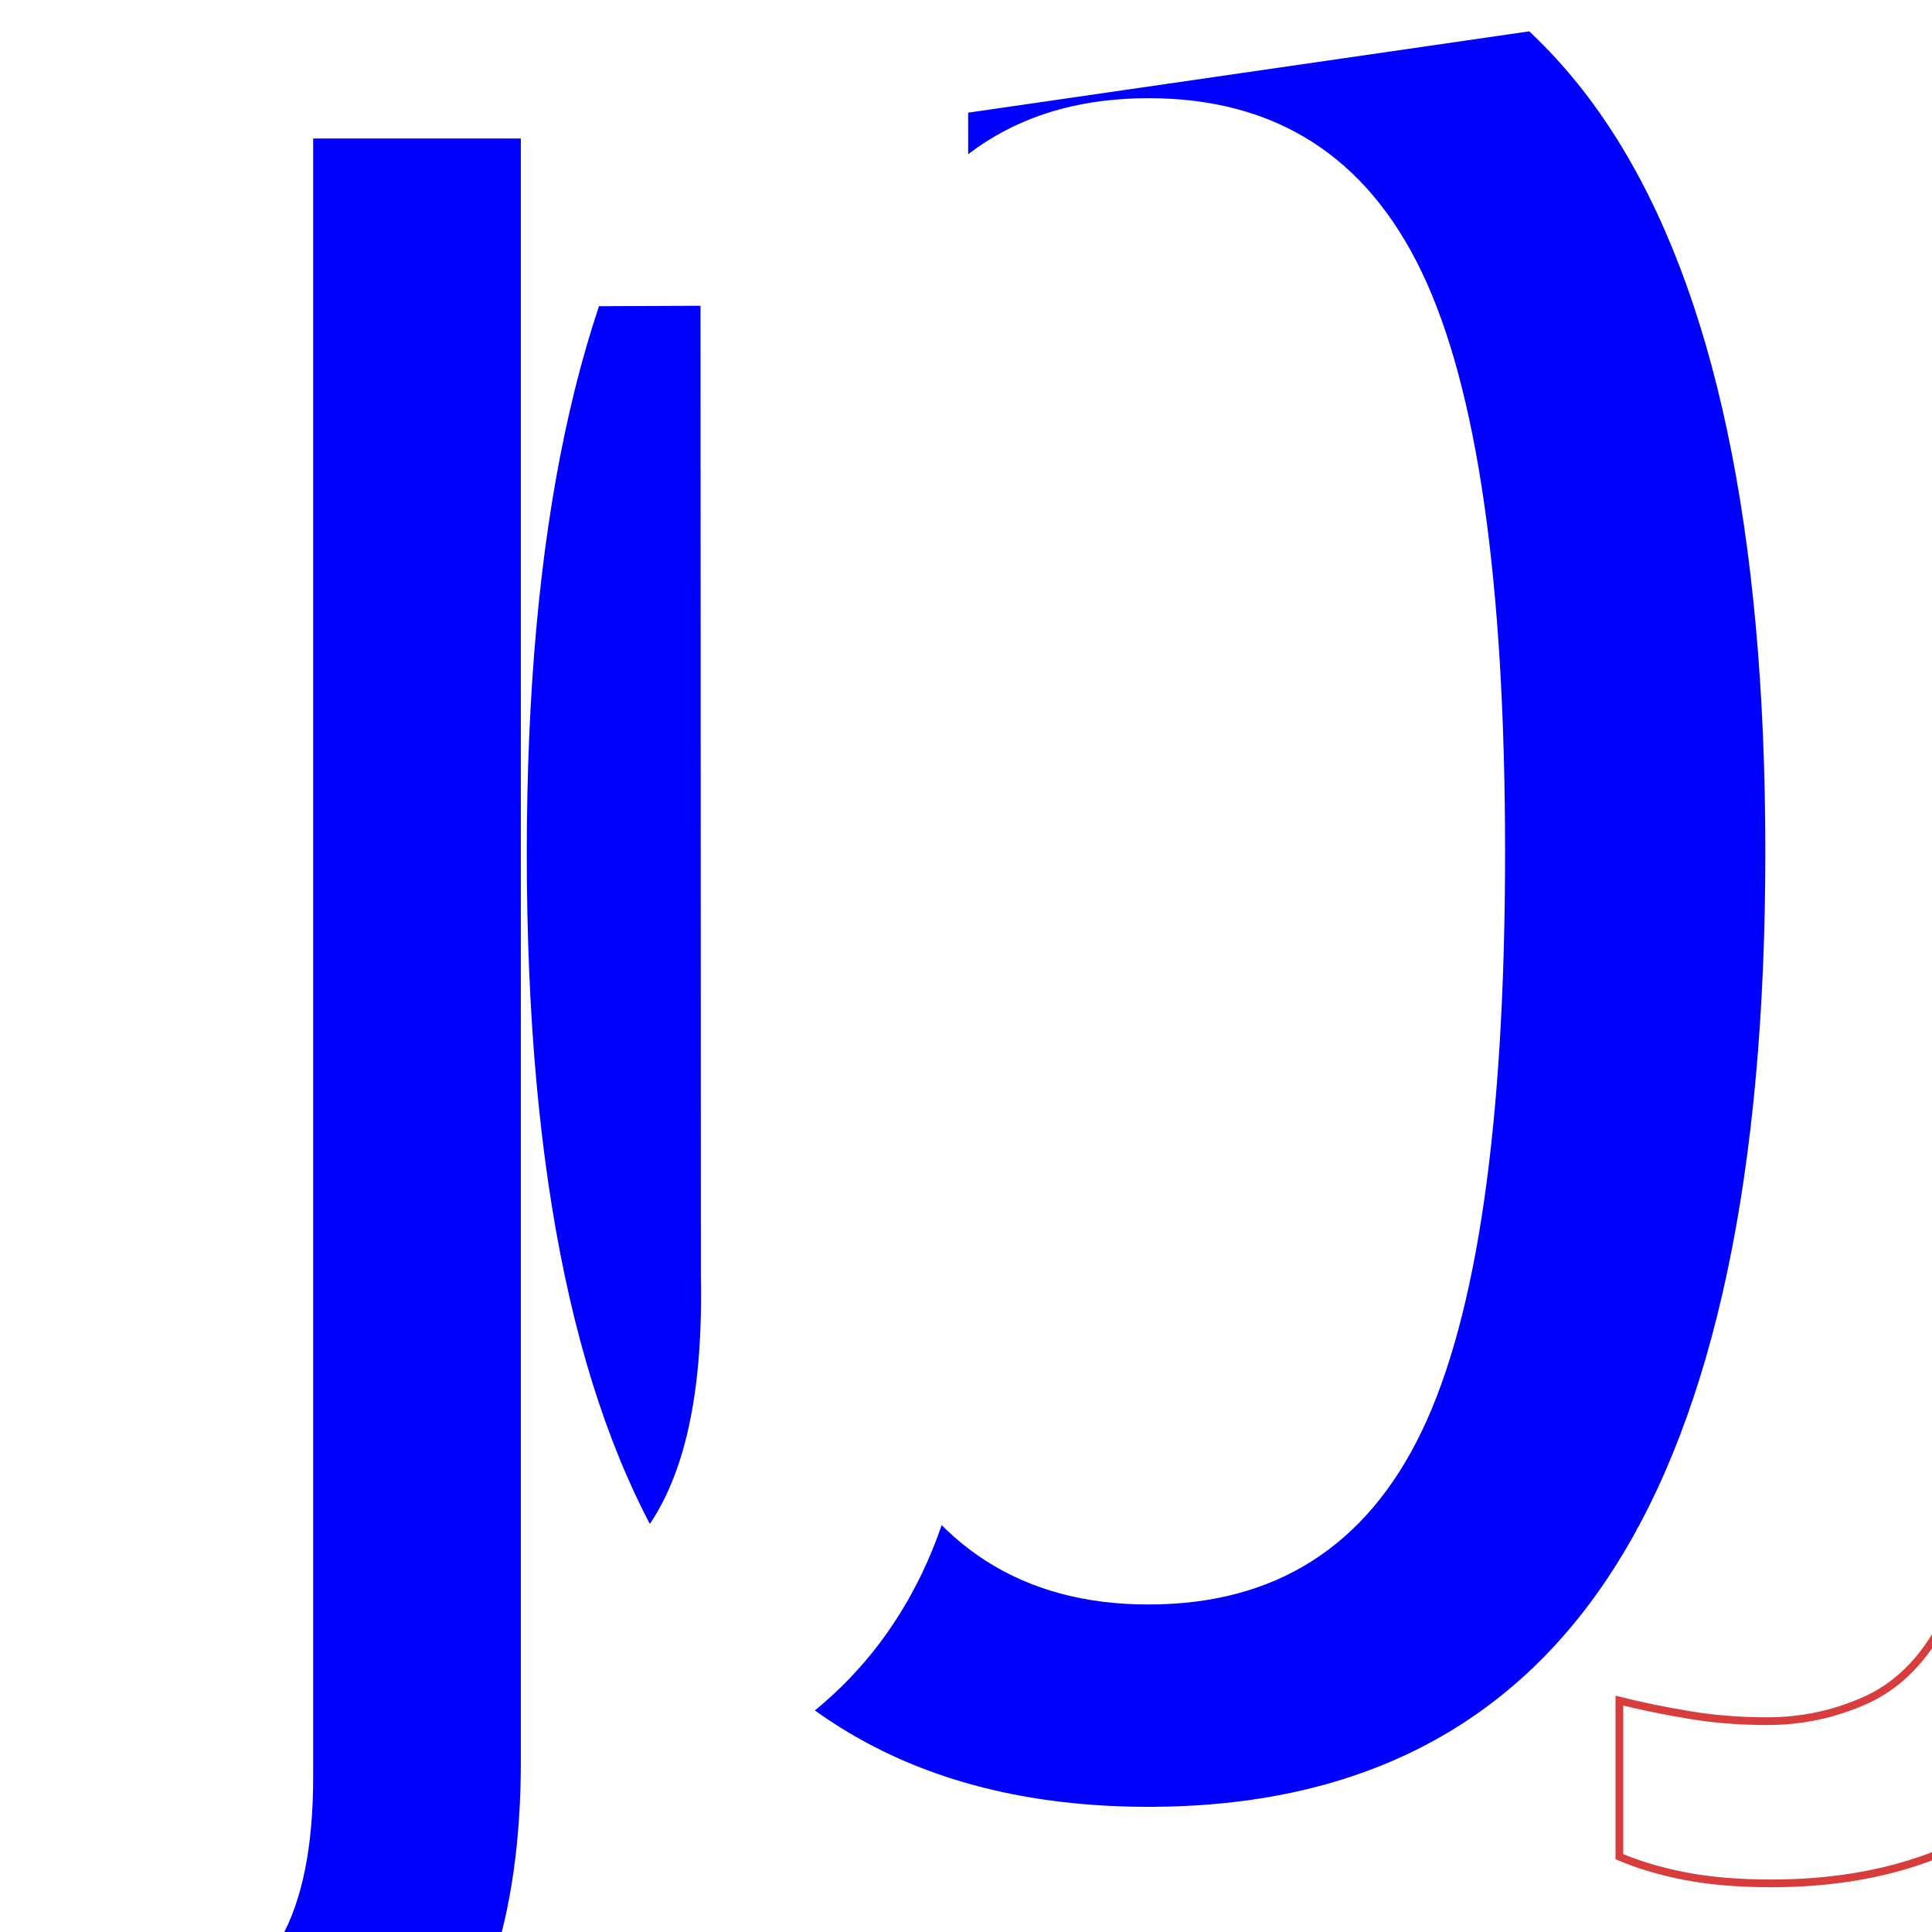
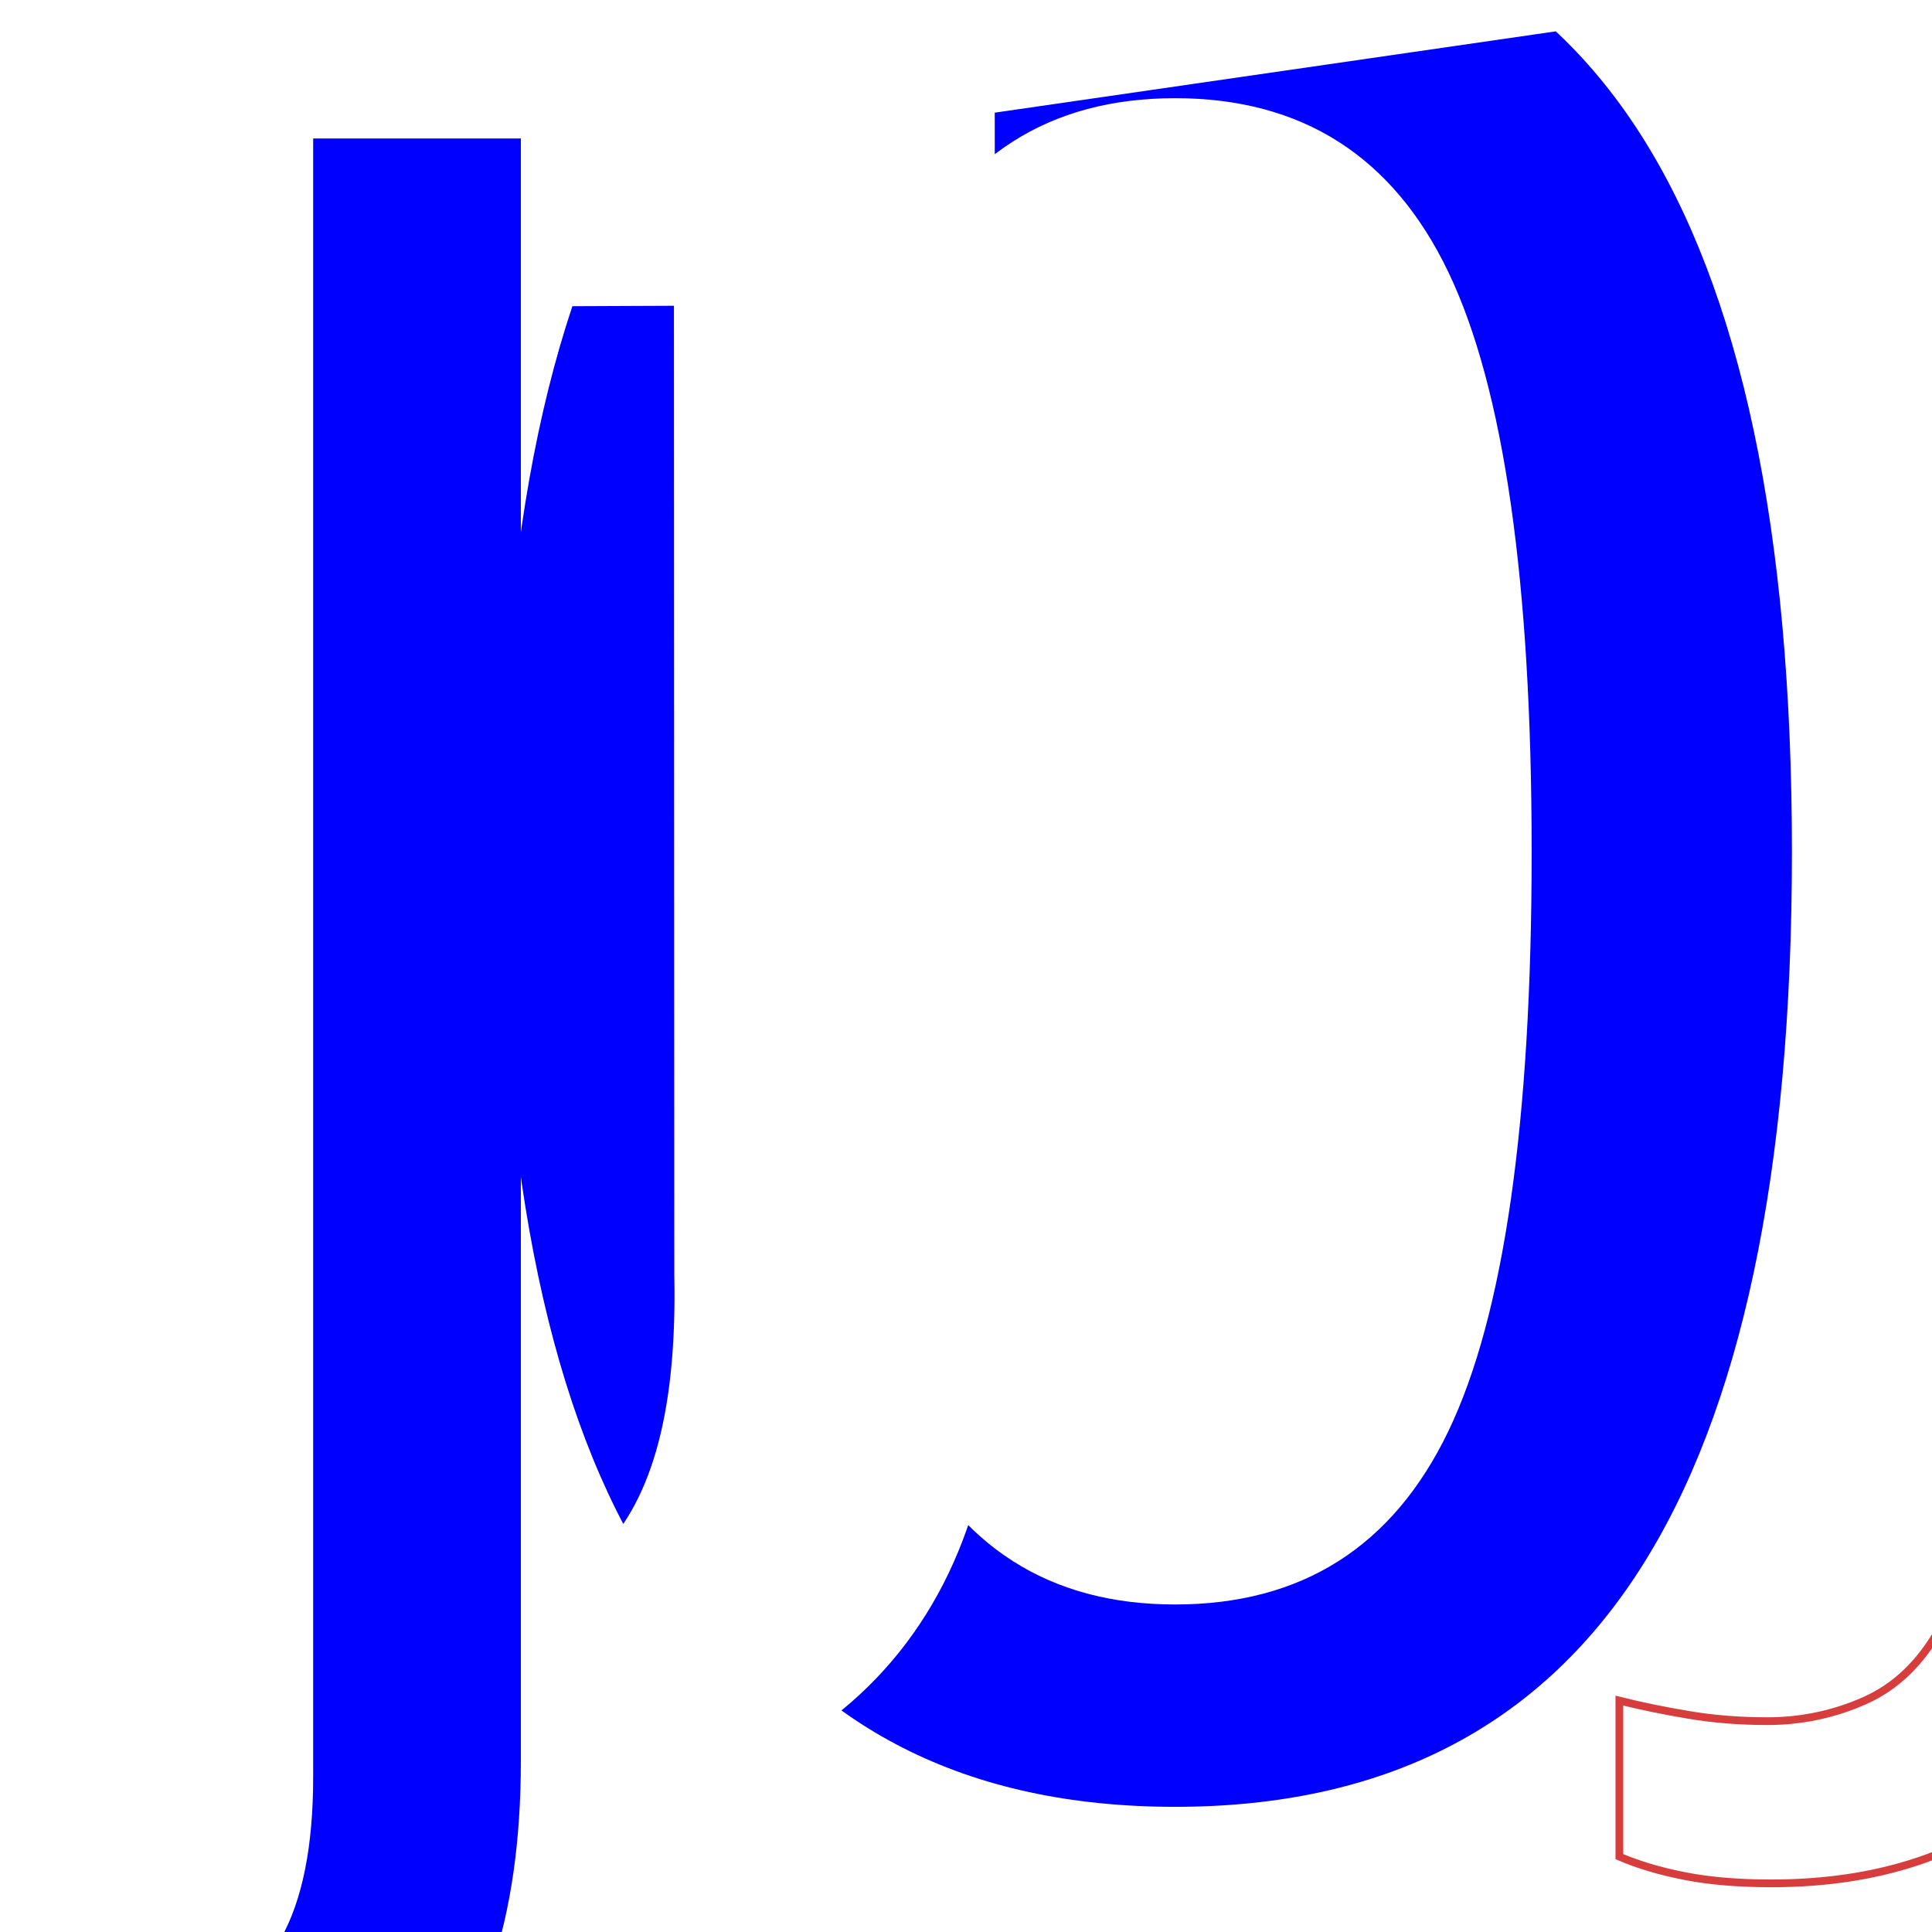
- <svg xmlns="http://www.w3.org/2000/svg" id="svg8" version="1.1" viewBox="0 0 500 500" height="500mm" width="500mm">
+ <svg xmlns="http://www.w3.org/2000/svg" width="500mm" height="500mm" viewBox="0 0 500 500" version="1.1" id="svg8">
  <defs id="defs2">
-     <clipPath id="clipPath883" clipPathUnits="userSpaceOnUse">
-       <path id="path885" d="m 700.418,17.518 0.318,350.368 C 696.528,449.462 637.924,498.506 540.204,487.967 l 1.274,33.126 375.639,4.132 67.568,-424.324 -1.802,-124.324 z" style="fill:none;stroke:#06f404;stroke-width:2;stroke-linecap:butt;stroke-linejoin:miter;stroke-miterlimit:4;stroke-dasharray:none;stroke-opacity:1" />
+     <clipPath clipPathUnits="userSpaceOnUse" id="clipPath883">
+       <path style="fill:none;stroke:#06f404;stroke-width:2;stroke-linecap:butt;stroke-linejoin:miter;stroke-miterlimit:4;stroke-dasharray:none;stroke-opacity:1" d="m 700.418,17.518 0.318,350.368 C 696.528,449.462 637.924,498.506 540.204,487.967 l 1.274,33.126 375.639,4.132 67.568,-424.324 -1.802,-124.324 z" id="path885" />
    </clipPath>
-     <clipPath id="clipPath921" clipPathUnits="userSpaceOnUse">
-       <path id="path923" d="m 78.378,79.054 104.505,-0.45 0.09,250.902 c 1.544,75.022 -29.982,88.6 -73.288,87.611 L 37.585,215.317 Z" style="fill:none;stroke:#ff0000;stroke-width:2;stroke-linecap:butt;stroke-linejoin:miter;stroke-miterlimit:4;stroke-dasharray:none;stroke-opacity:1" />
+     <clipPath clipPathUnits="userSpaceOnUse" id="clipPath921">
+       <path style="fill:none;stroke:#ff0000;stroke-width:2;stroke-linecap:butt;stroke-linejoin:miter;stroke-miterlimit:4;stroke-dasharray:none;stroke-opacity:1" d="m 78.378,79.054 104.505,-0.45 0.09,250.902 c 1.544,75.022 -29.982,88.6 -73.288,87.611 L 37.585,215.317 Z" id="path923" />
    </clipPath>
  </defs>
  <g id="layer1">
-     <text id="text835" y="462.295" x="26.095" style="font-size:597.276px;line-height:1.25;font-family:sans-serif;fill:#0000ff;fill-opacity:1;stroke-width:0.332" xml:space="preserve">
-       <tspan style="font-size:597.276px;fill:#0000ff;fill-opacity:1;stroke-width:0.332" y="462.295" x="26.095" id="tspan833">J</tspan>
+     <text xml:space="preserve" style="font-size:597.276px;line-height:1.25;font-family:sans-serif;fill:#0000ff;fill-opacity:1;stroke-width:0.332" x="26.095" y="462.295" id="text835">
+       <tspan id="tspan833" x="26.095" y="462.295" style="font-size:597.276px;fill:#0000ff;fill-opacity:1;stroke-width:0.332">J</tspan>
    </text>
-     <text transform="matrix(0.9332708,0,0,0.9332708,-403.1205,12.80979)" clip-path="url(#clipPath883)" xml:space="preserve" style="font-style:normal;font-variant:normal;font-weight:normal;font-stretch:normal;font-size:700.628px;line-height:1.25;font-family:Consolas;-inkscape-font-specification:Consolas;fill:#0000ff;fill-opacity:1;stroke-width:0.389" x="539.696" y="477.391" id="text839">
-       <tspan id="tspan837" x="539.696" y="477.391" style="font-style:normal;font-variant:normal;font-weight:normal;font-stretch:normal;font-size:700.628px;font-family:Consolas;-inkscape-font-specification:Consolas;fill:#0000ff;fill-opacity:1;stroke-width:0.389">O</tspan>
+     <text id="text839" y="477.391" x="539.696" style="font-style:normal;font-variant:normal;font-weight:normal;font-stretch:normal;font-size:700.628px;line-height:1.25;font-family:Consolas;-inkscape-font-specification:Consolas;fill:#0000ff;fill-opacity:1;stroke-width:0.389" xml:space="preserve" clip-path="url(#clipPath883)" transform="matrix(0.9332708,0,0,0.9332708,-396.2412,12.80979)">
+       <tspan style="font-style:normal;font-variant:normal;font-weight:normal;font-stretch:normal;font-size:700.628px;font-family:Consolas;-inkscape-font-specification:Consolas;fill:#0000ff;fill-opacity:1;stroke-width:0.389" y="477.391" x="539.696" id="tspan837">O</tspan>
    </text>
-     <text transform="translate(-1.5875,0.5291667)" clip-path="url(#clipPath921)" id="text913" y="458.345" x="100.562" style="font-style:normal;font-variant:normal;font-weight:normal;font-stretch:normal;font-size:653.876px;line-height:1.25;font-family:Consolas;-inkscape-font-specification:Consolas;fill:#0000ff;fill-opacity:1;stroke-width:6.539;stroke-miterlimit:4;stroke-dasharray:none" xml:space="preserve">
-       <tspan style="font-style:normal;font-variant:normal;font-weight:normal;font-stretch:normal;font-family:Consolas;-inkscape-font-specification:Consolas;fill:#0000ff;fill-opacity:1;stroke-width:6.539;stroke-miterlimit:4;stroke-dasharray:none" y="458.345" x="100.562" id="tspan911">O</tspan>
+     <text xml:space="preserve" style="font-style:normal;font-variant:normal;font-weight:normal;font-stretch:normal;font-size:653.876px;line-height:1.25;font-family:Consolas;-inkscape-font-specification:Consolas;fill:#0000ff;fill-opacity:1;stroke-width:6.539;stroke-miterlimit:4;stroke-dasharray:none" x="100.562" y="458.345" id="text913" clip-path="url(#clipPath921)" transform="translate(-8.466667,0.5291667)">
+       <tspan id="tspan911" x="100.562" y="458.345" style="font-style:normal;font-variant:normal;font-weight:normal;font-stretch:normal;font-family:Consolas;-inkscape-font-specification:Consolas;fill:#0000ff;fill-opacity:1;stroke-width:6.539;stroke-miterlimit:4;stroke-dasharray:none">O</tspan>
    </text>
-     <g style="stroke-width:2.441;stroke-miterlimit:4;stroke-dasharray:none" transform="matrix(0.8193442,0,0,0.8193442,453.5251,-8.145847)" id="g909">
-       <text id="text899" y="481.588" x="8.572" style="font-size:648.595px;line-height:1.25;font-family:sans-serif;fill:none;fill-opacity:1;stroke:#d83d3d;stroke-width:2.441;stroke-miterlimit:4;stroke-dasharray:none;stroke-opacity:1" xml:space="preserve">
-         <tspan style="font-size:648.595px;fill:none;fill-opacity:1;stroke:#d83d3d;stroke-width:2.441;stroke-miterlimit:4;stroke-dasharray:none;stroke-opacity:1" y="481.588" x="8.572" id="tspan897">J</tspan>
+     <g id="g909" transform="matrix(0.8193442,0,0,0.8193442,453.5251,-8.145847)" style="stroke-width:2.441;stroke-miterlimit:4;stroke-dasharray:none">
+       <text xml:space="preserve" style="font-size:648.595px;line-height:1.25;font-family:sans-serif;fill:none;fill-opacity:1;stroke:#d83d3d;stroke-width:2.441;stroke-miterlimit:4;stroke-dasharray:none;stroke-opacity:1" x="8.572" y="481.588" id="text899">
+         <tspan id="tspan897" x="8.572" y="481.588" style="font-size:648.595px;fill:none;fill-opacity:1;stroke:#d83d3d;stroke-width:2.441;stroke-miterlimit:4;stroke-dasharray:none;stroke-opacity:1">J</tspan>
      </text>
-       <text transform="matrix(1.013459,0,0,1.013459,-457.9365,-8.110271)" clip-path="url(#clipPath883)" xml:space="preserve" style="font-style:normal;font-variant:normal;font-weight:normal;font-stretch:normal;font-size:700.628px;line-height:1.25;font-family:Consolas;-inkscape-font-specification:Consolas;fill:none;fill-opacity:1;stroke:#d83d3d;stroke-width:2.409;stroke-miterlimit:4;stroke-dasharray:none;stroke-opacity:1" x="539.696" y="477.391" id="text903">
-         <tspan id="tspan901" x="539.696" y="477.391" style="font-style:normal;font-variant:normal;font-weight:normal;font-stretch:normal;font-size:700.628px;font-family:Consolas;-inkscape-font-specification:Consolas;fill:none;fill-opacity:1;stroke:#d83d3d;stroke-width:2.409;stroke-miterlimit:4;stroke-dasharray:none;stroke-opacity:1">O</tspan>
+       <text id="text903" y="477.391" x="539.696" style="font-style:normal;font-variant:normal;font-weight:normal;font-stretch:normal;font-size:700.628px;line-height:1.25;font-family:Consolas;-inkscape-font-specification:Consolas;fill:none;fill-opacity:1;stroke:#d83d3d;stroke-width:2.409;stroke-miterlimit:4;stroke-dasharray:none;stroke-opacity:1" xml:space="preserve" clip-path="url(#clipPath883)" transform="matrix(1.013459,0,0,1.013459,-457.9365,-8.110271)">
+         <tspan style="font-style:normal;font-variant:normal;font-weight:normal;font-stretch:normal;font-size:700.628px;font-family:Consolas;-inkscape-font-specification:Consolas;fill:none;fill-opacity:1;stroke:#d83d3d;stroke-width:2.409;stroke-miterlimit:4;stroke-dasharray:none;stroke-opacity:1" y="477.391" x="539.696" id="tspan901">O</tspan>
      </text>
    </g>
-     <text xml:space="preserve" style="font-size:597.276px;line-height:1.25;font-family:sans-serif;fill:#0000ff;fill-opacity:1;stroke-width:0.332" x="-268.5" y="264.997" id="text917">
-       <tspan id="tspan915" x="-268.5" y="264.997" style="font-size:597.276px;fill:#0000ff;fill-opacity:1;stroke-width:0.332">J</tspan>
+     <text id="text917" y="264.997" x="-268.5" style="font-size:597.276px;line-height:1.25;font-family:sans-serif;fill:#0000ff;fill-opacity:1;stroke-width:0.332" xml:space="preserve">
+       <tspan style="font-size:597.276px;fill:#0000ff;fill-opacity:1;stroke-width:0.332" y="264.997" x="-268.5" id="tspan915">J</tspan>
    </text>
  </g>
</svg>
